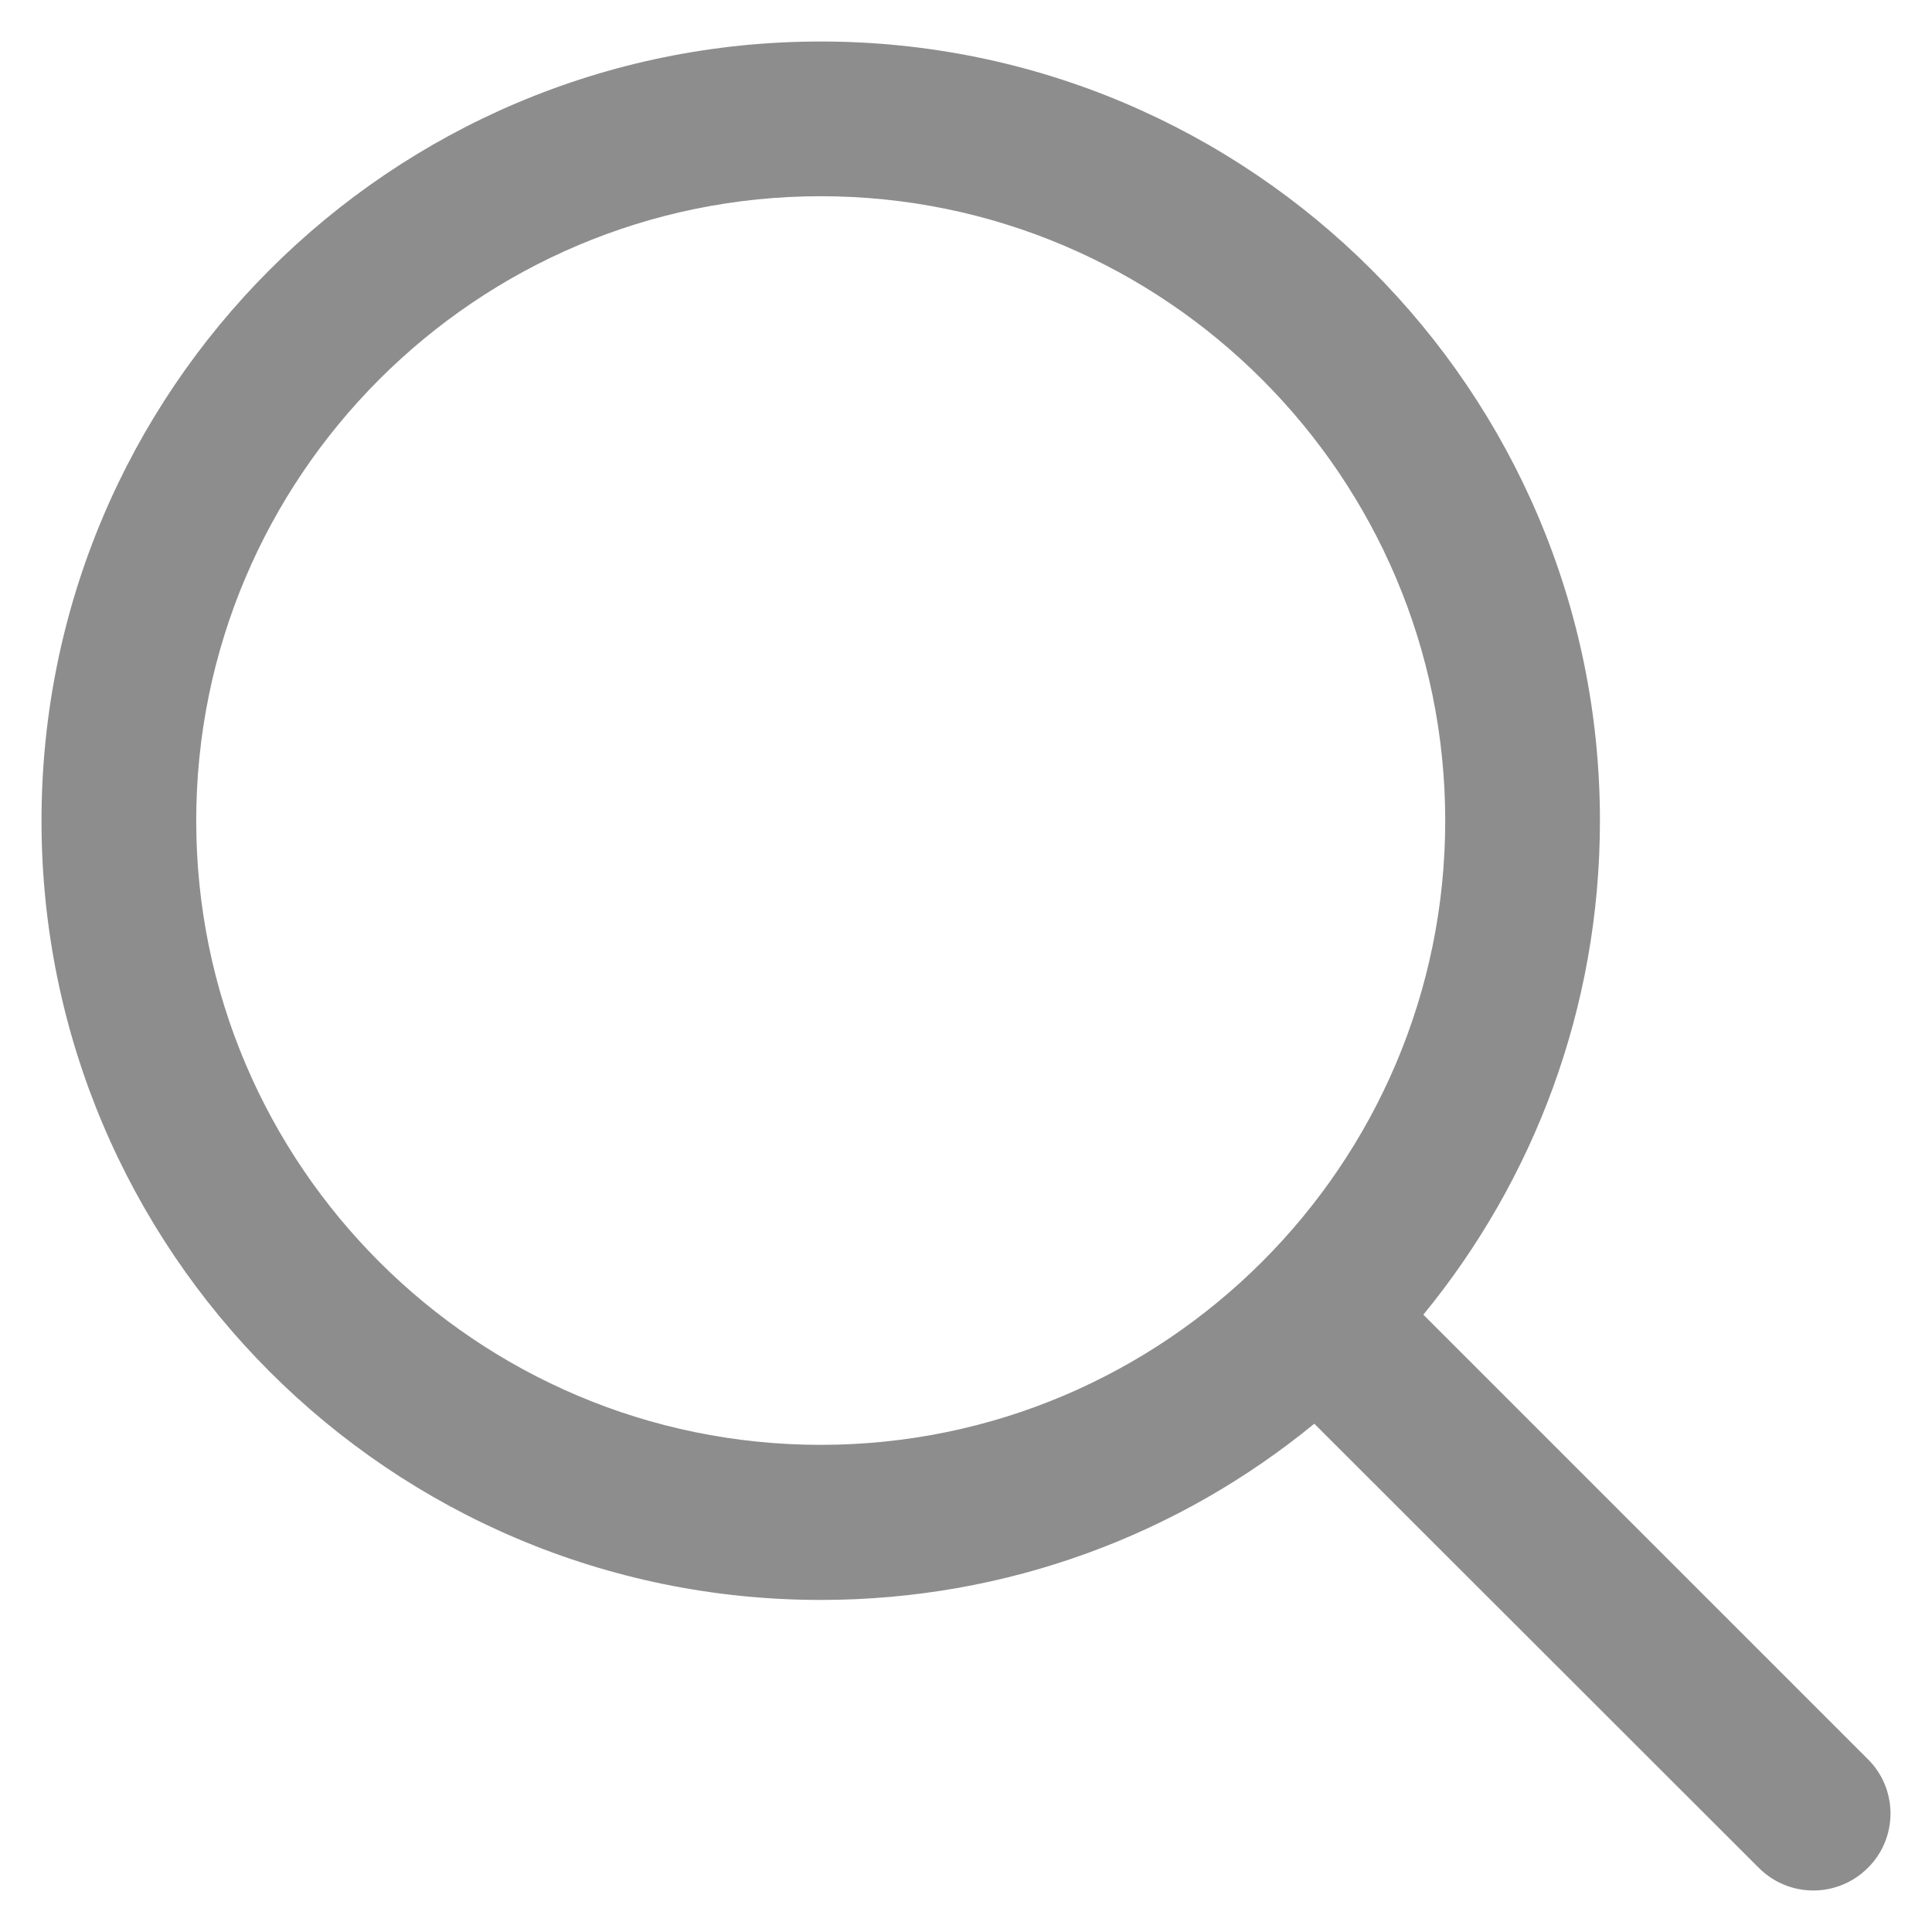
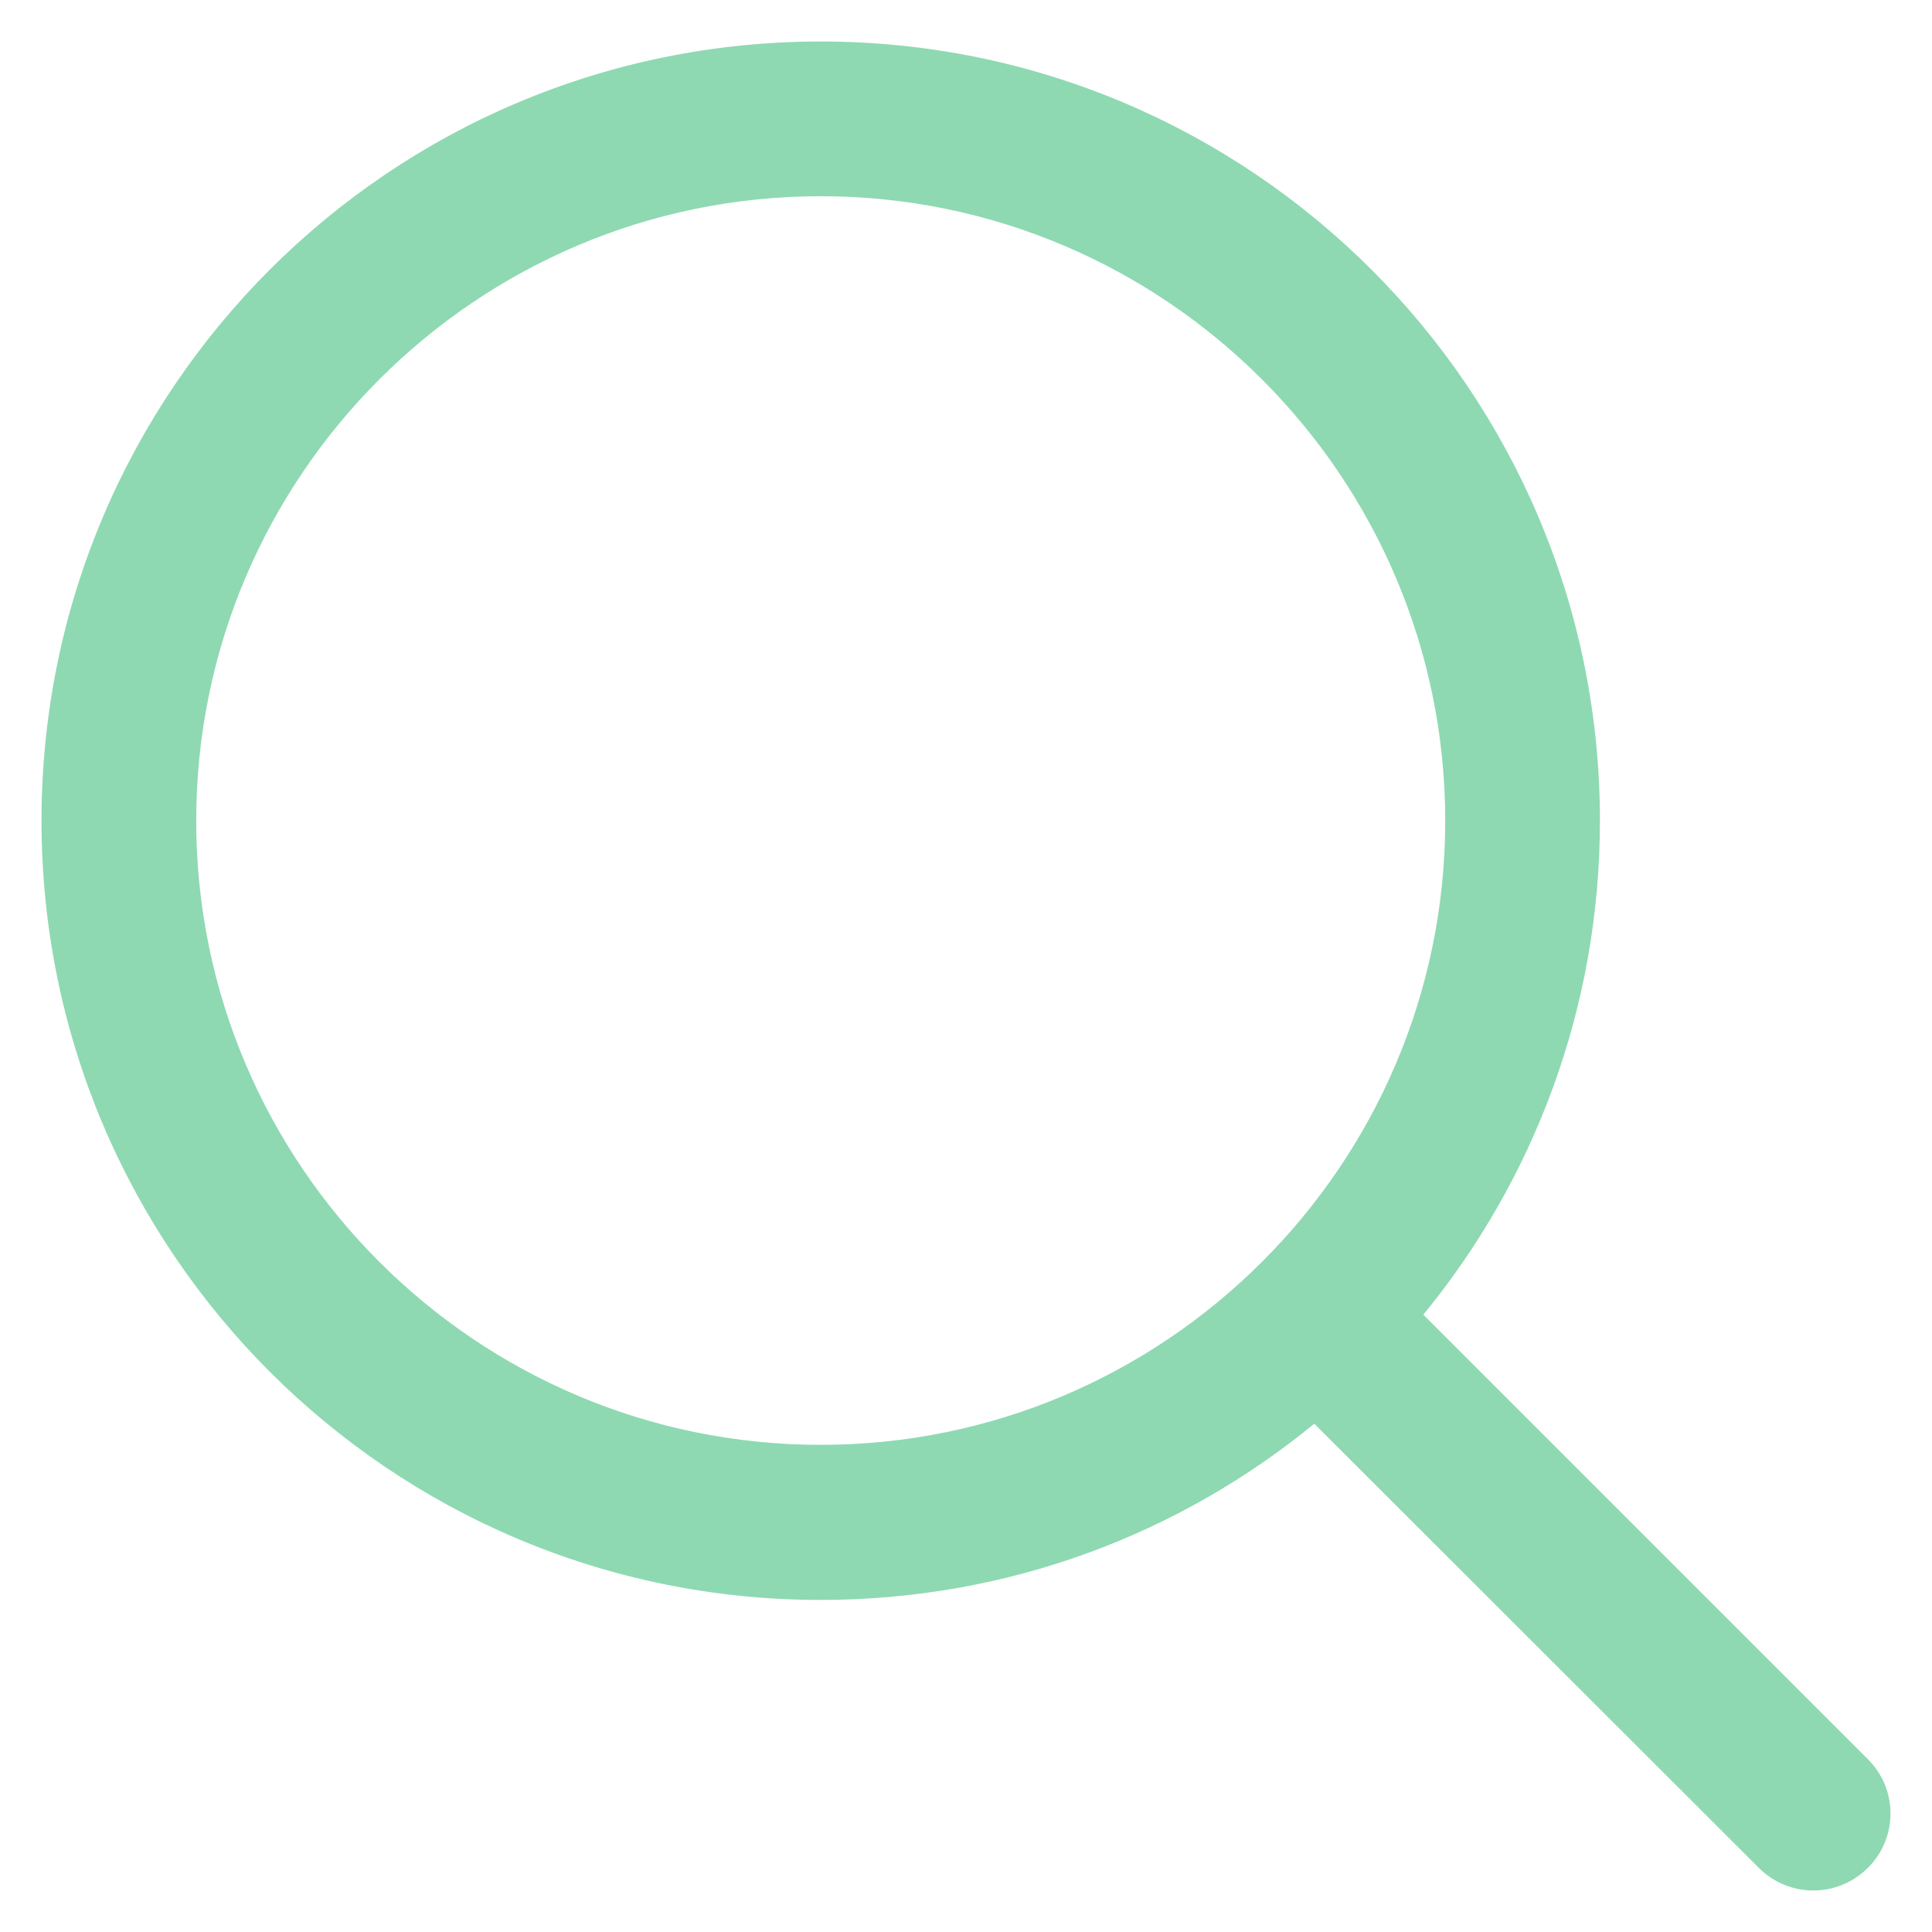
- <svg xmlns="http://www.w3.org/2000/svg" fill="#8d8d8e" viewBox="0 0 512 512">
+ <svg xmlns="http://www.w3.org/2000/svg" fill="#8ed9b2" viewBox="0 0 512 512">
  <path d="M495 466.2L377.2 348.4c29.2-35.6 46.8-81.2 46.8-130.9C424 103.5 331.5 11 217.5 11 103.4 11 11 103.5 11 217.5S103.4 424 217.5 424c49.7 0 95.2-17.5 130.8-46.7L466.1 495c8 8 20.9 8 28.9 0 8-7.9 8-20.9 0-28.8zm-277.5-83.3C126.2 382.9 52 308.7 52 217.5S126.2 52 217.5 52C308.7 52 383 126.3 383 217.5s-74.3 165.4-165.5 165.4z" />
</svg>
